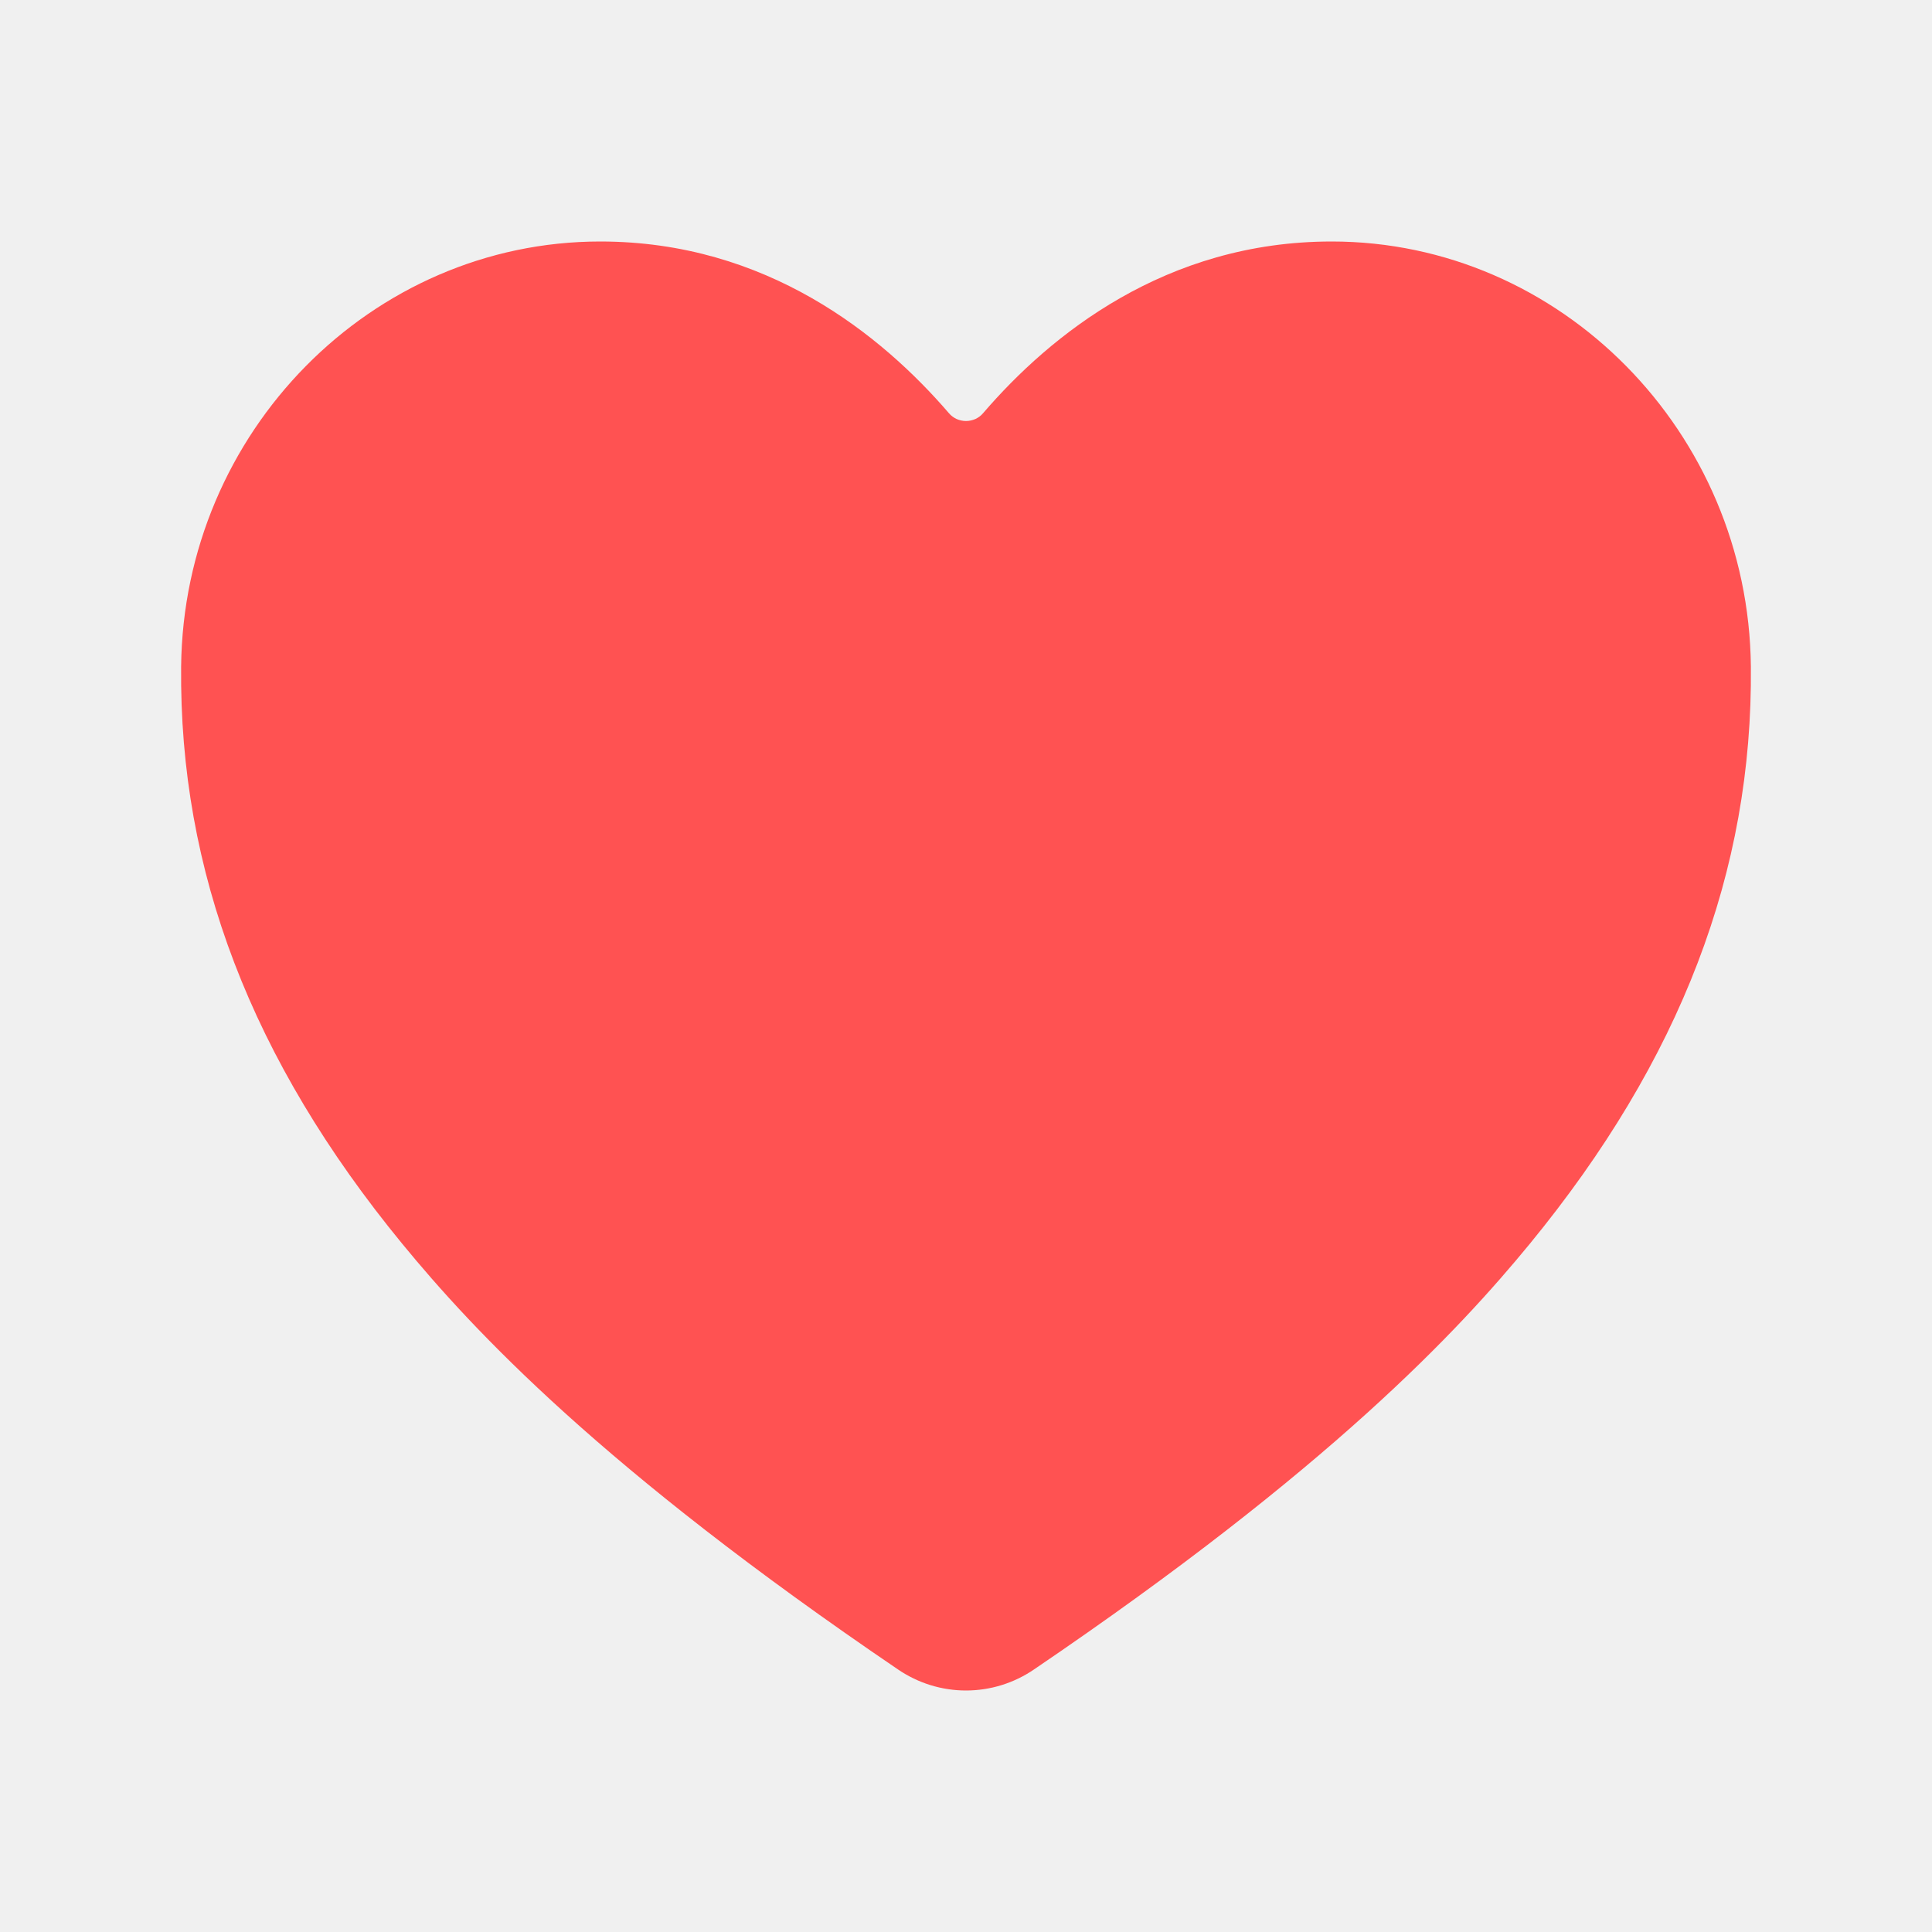
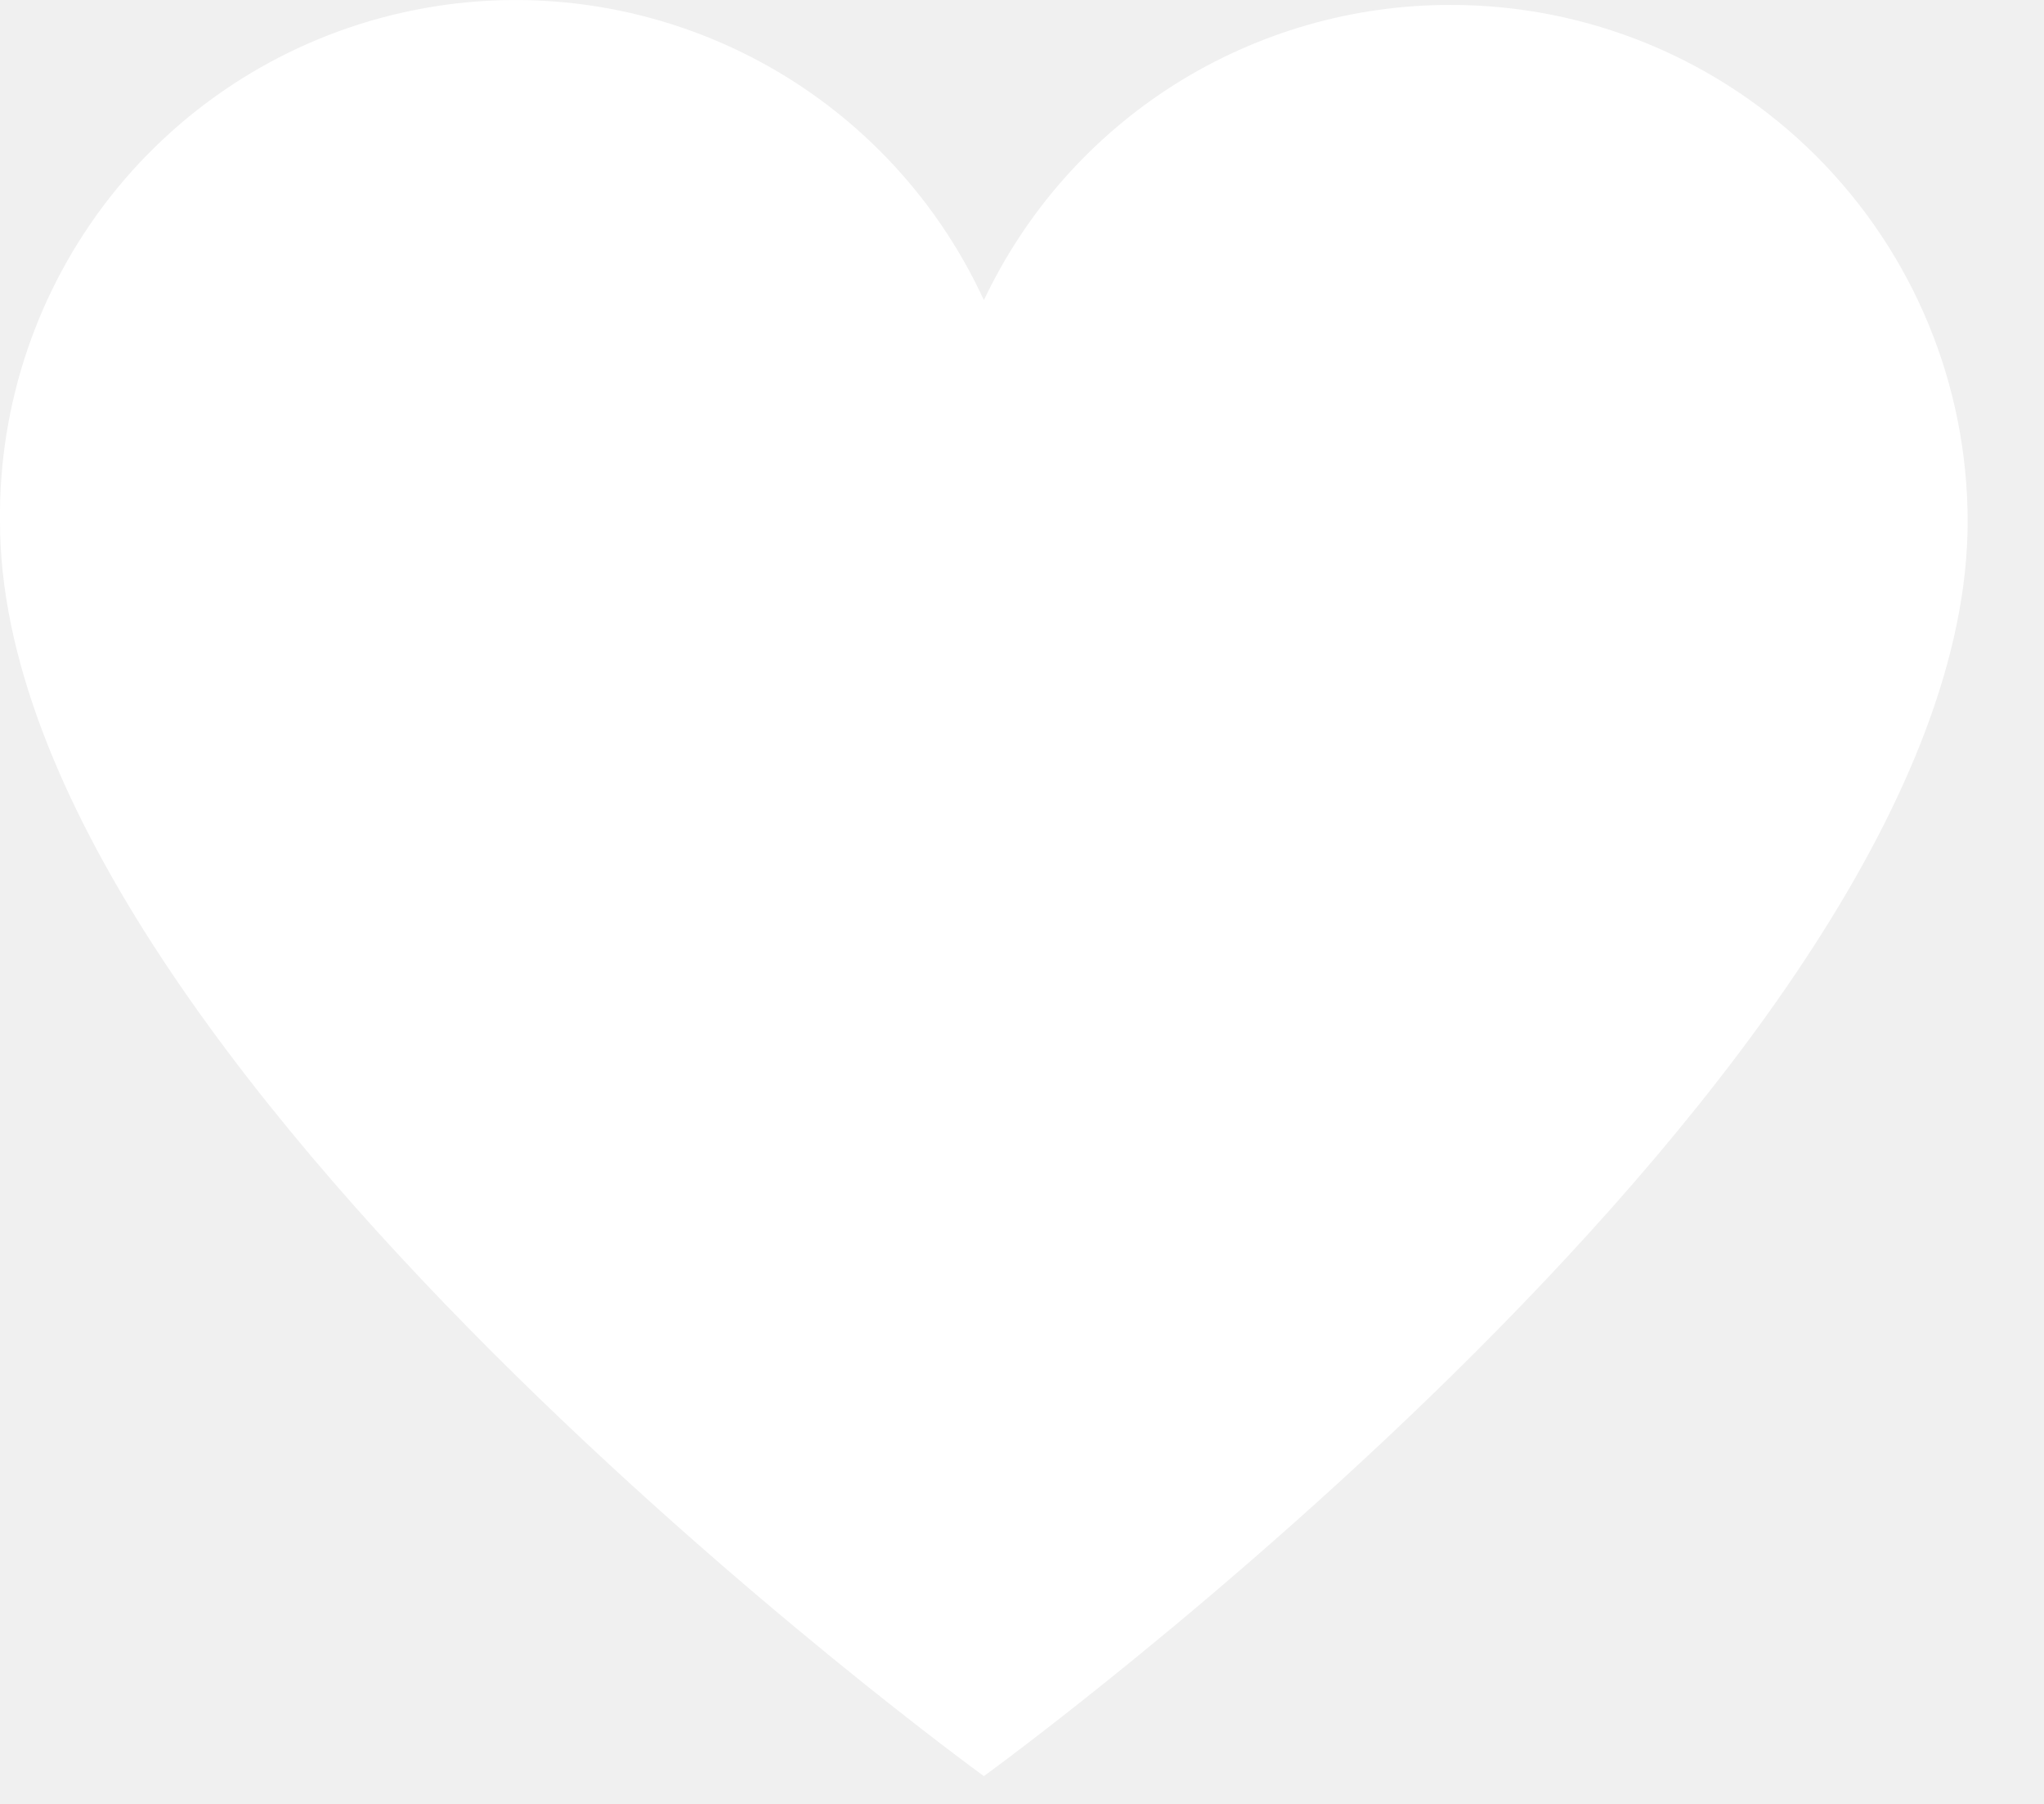
- <svg xmlns="http://www.w3.org/2000/svg" width="24" height="24" viewBox="0 0 24 24" fill="none">
-   <path d="M12 21C11.699 21 11.405 20.909 11.156 20.739C7.472 18.238 5.877 16.523 4.997 15.451C3.122 13.166 2.225 10.82 2.25 8.28C2.28 5.368 4.615 3 7.457 3C9.523 3 10.954 4.164 11.788 5.133C11.814 5.164 11.847 5.188 11.883 5.205C11.92 5.221 11.96 5.23 12 5.23C12.04 5.23 12.08 5.221 12.117 5.205C12.153 5.188 12.186 5.164 12.212 5.133C13.046 4.163 14.477 3 16.543 3C19.385 3 21.721 5.368 21.75 8.28C21.775 10.821 20.877 13.167 19.003 15.452C18.123 16.524 16.528 18.239 12.844 20.739C12.595 20.909 12.301 21 12 21Z" fill="#FF5252" />
+ <svg xmlns="http://www.w3.org/2000/svg" width="17" height="15" viewBox="0 0 17 15" fill="none">
+   <path d="M12.069 0.041C11.255 0.039 10.458 0.269 9.769 0.703C9.081 1.138 8.531 1.76 8.183 2.496C7.772 1.603 7.068 0.879 6.188 0.444C5.307 0.009 4.304 -0.111 3.346 0.105C2.388 0.32 1.533 0.858 0.924 1.628C0.315 2.399 -0.011 3.355 0 4.337C0 8.837 8.183 14.769 8.183 14.769C8.183 14.769 16.365 8.837 16.365 4.337C16.365 3.197 15.913 2.105 15.107 1.299C14.301 0.493 13.209 0.041 12.069 0.041Z" fill="white" />
</svg>
